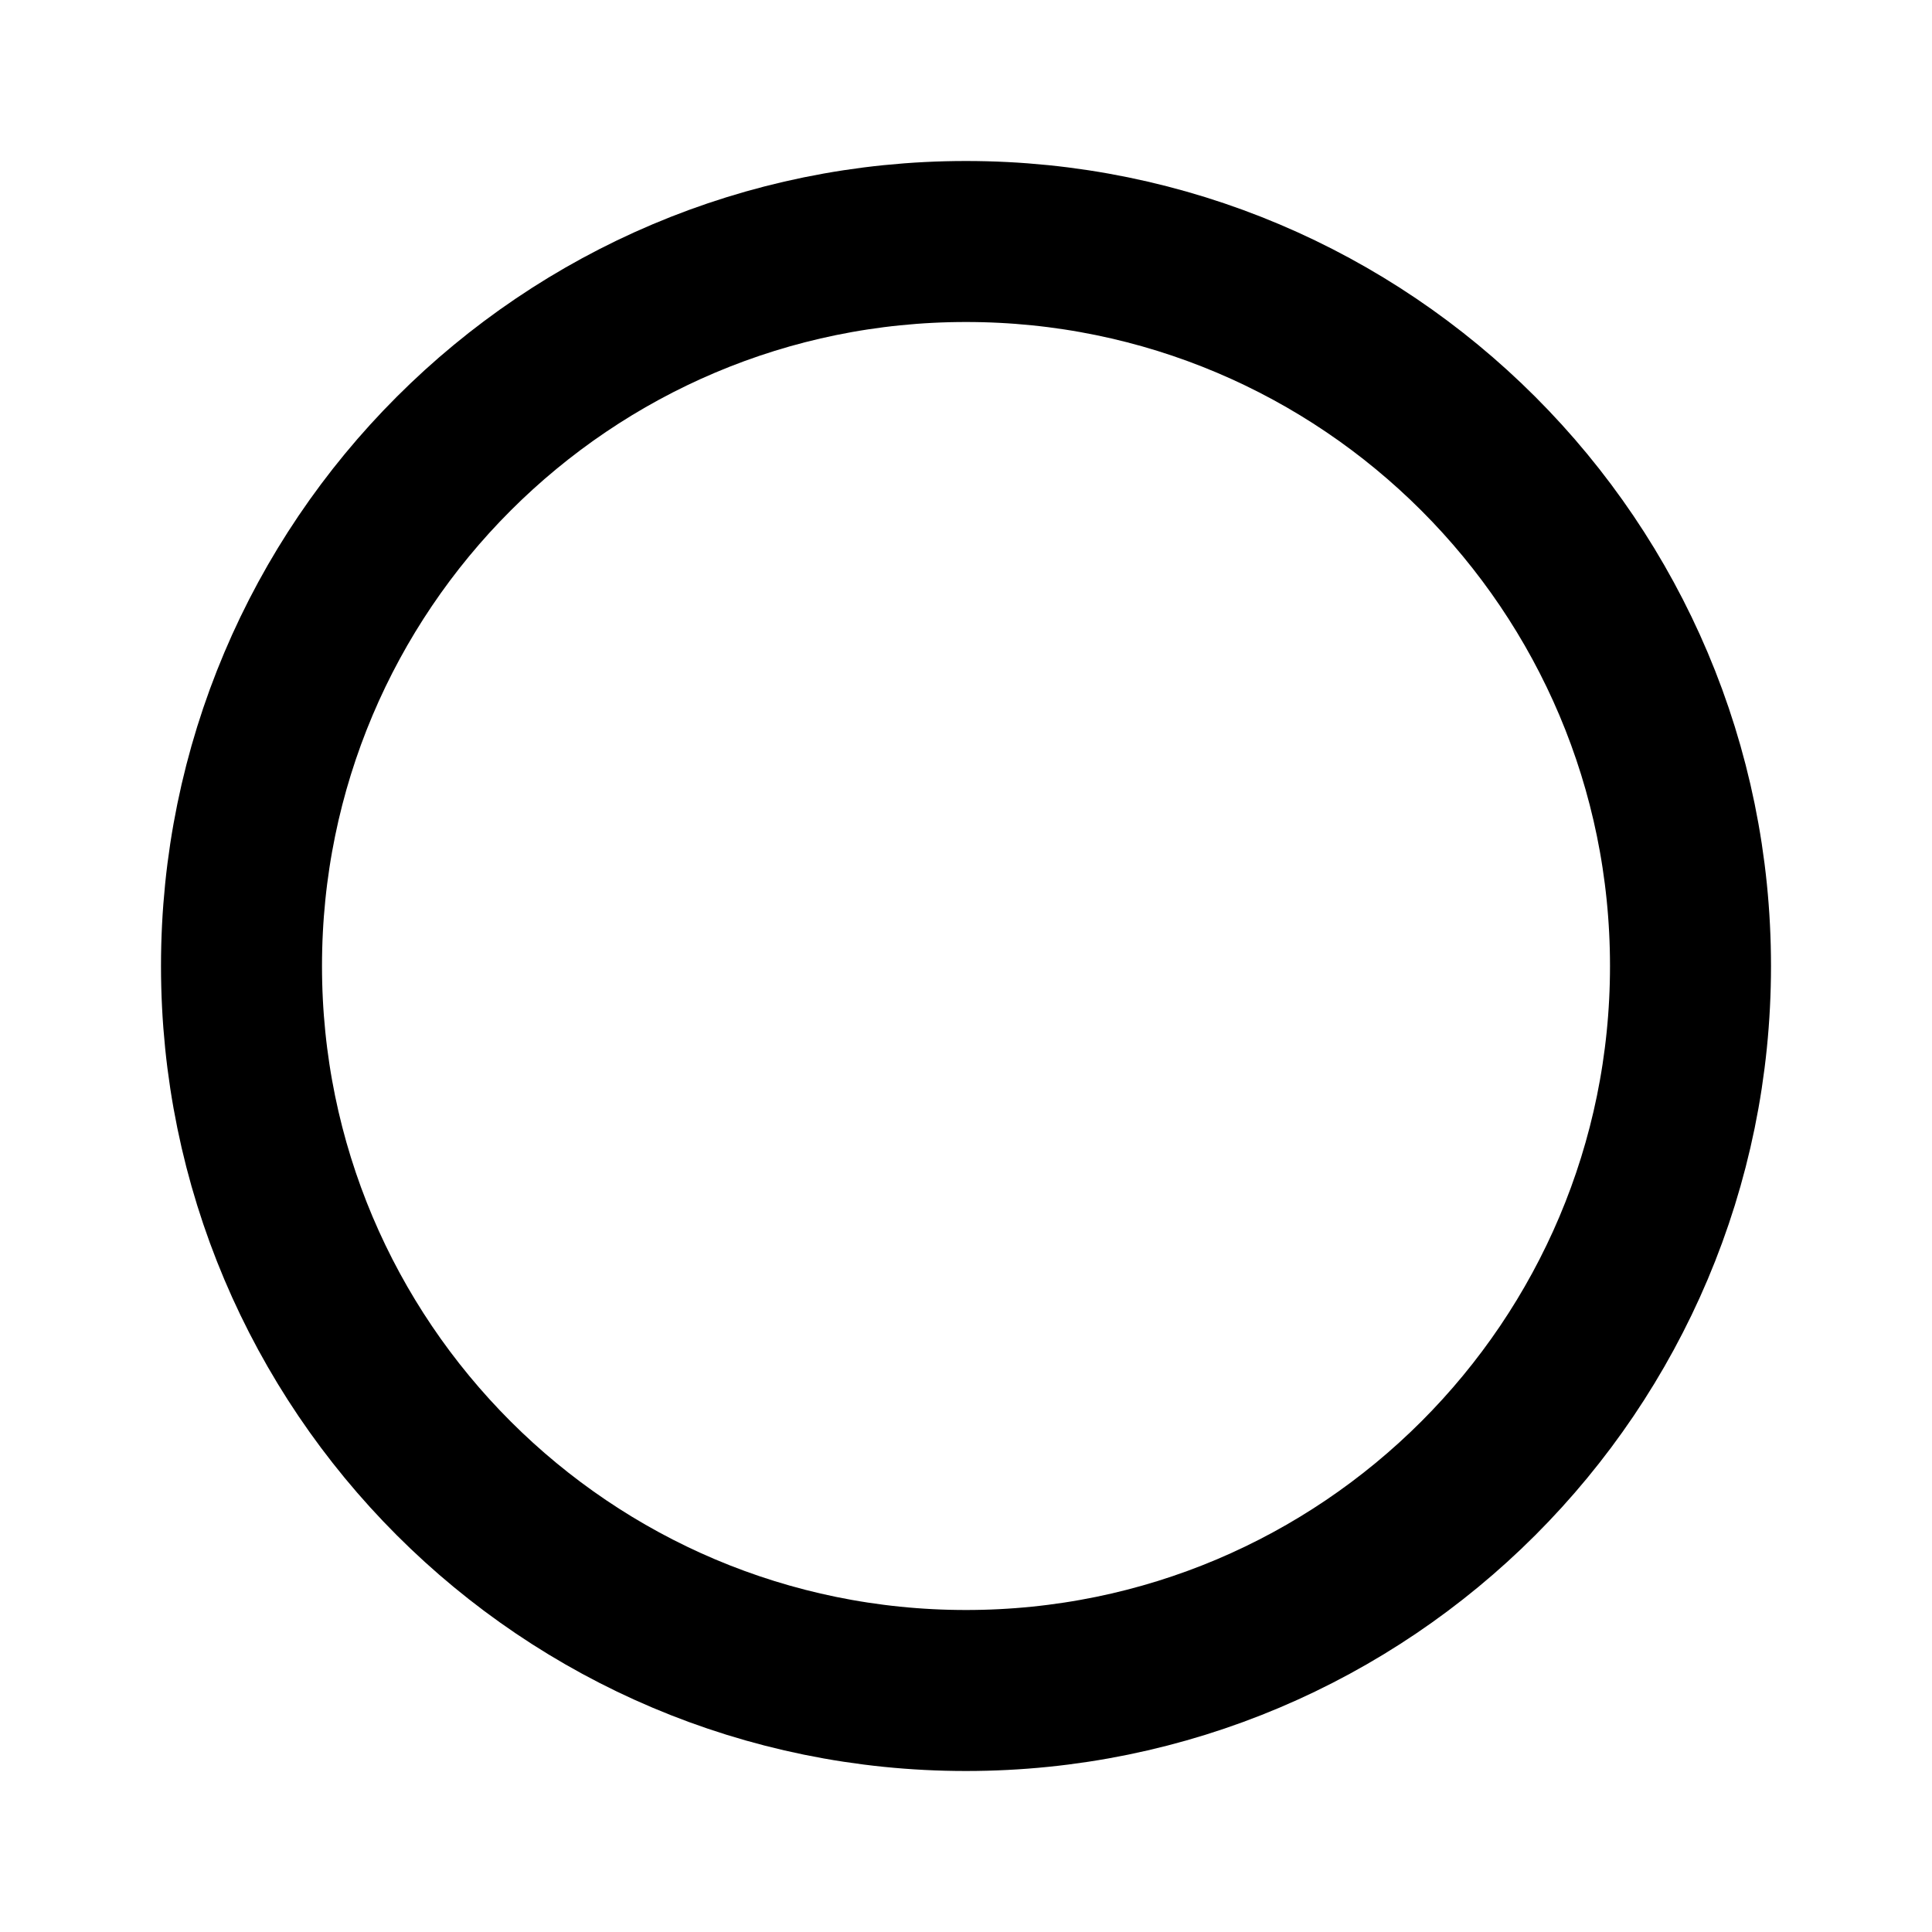
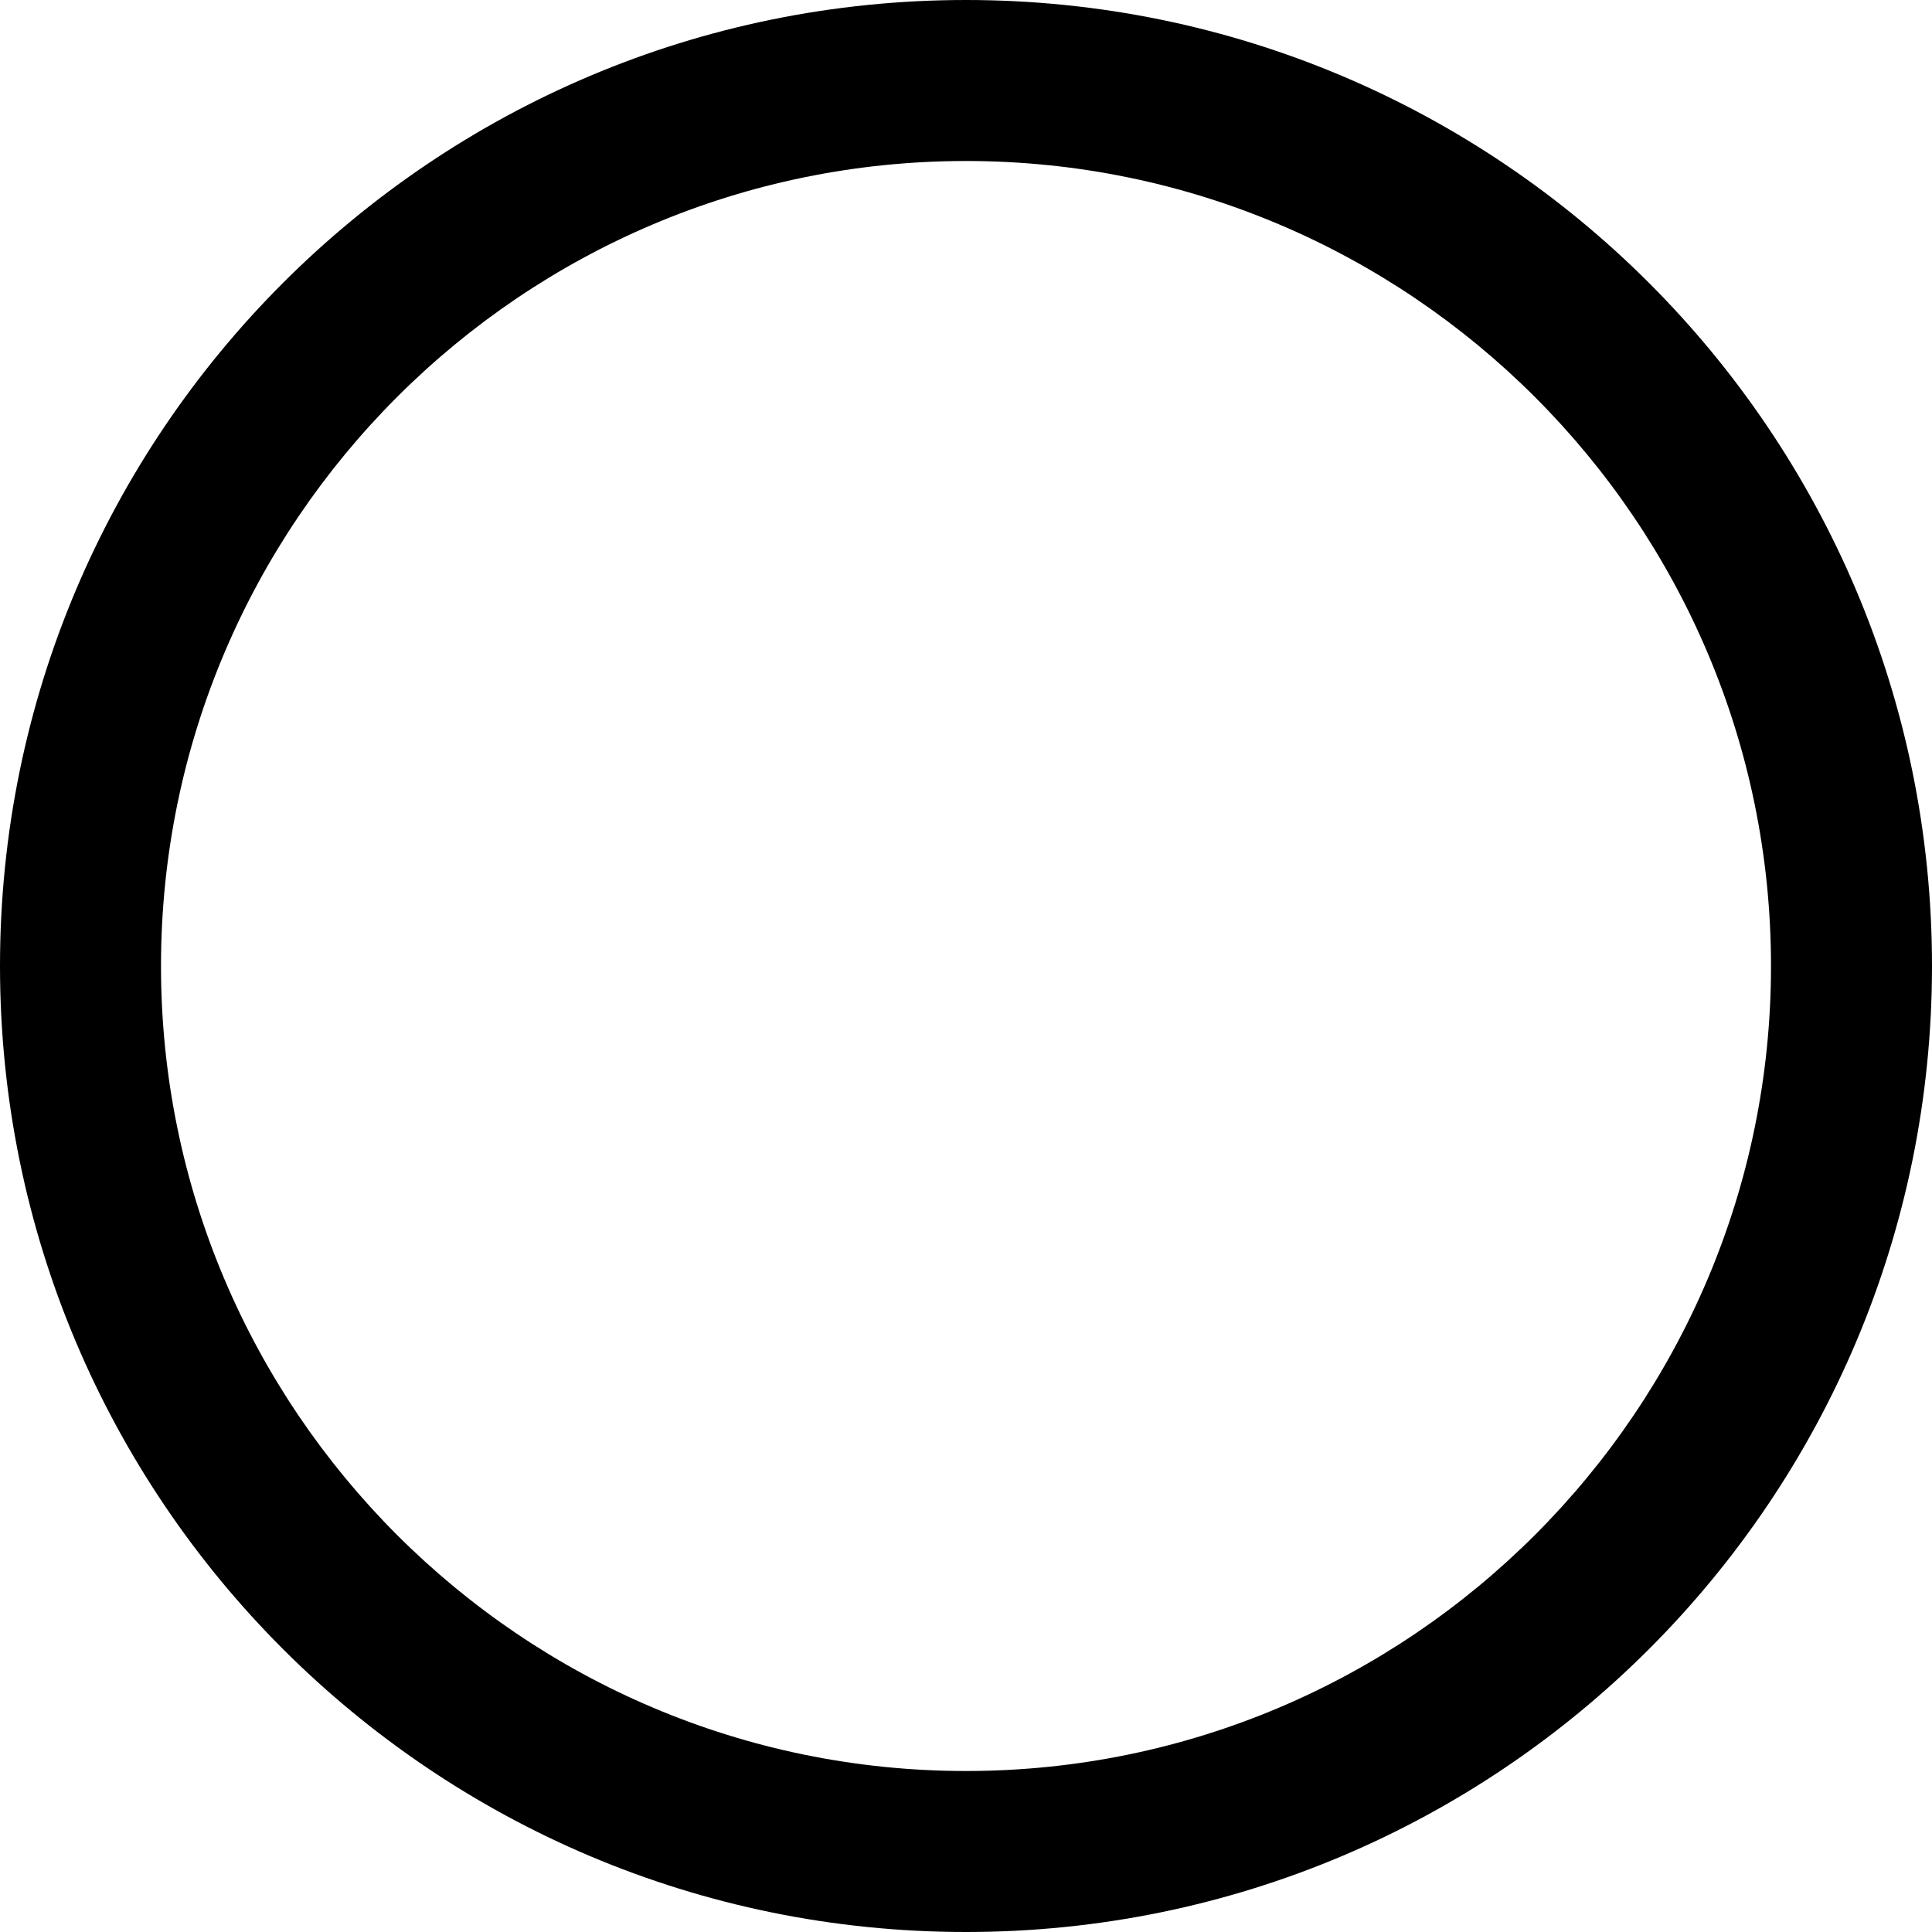
- <svg xmlns="http://www.w3.org/2000/svg" width="800px" height="800px" viewBox="0 0 24 24" fill="none">
-   <path d="M21 12C21 16.971 16.971 21 12 21C7.029 21 3 16.971 3 12C3 7.029 7.029 3 12 3C16.971 3 21 7.029 21 12Z" stroke="#000000" stroke-width="2" stroke-linecap="round" stroke-linejoin="round" />
+ <svg xmlns="http://www.w3.org/2000/svg" width="24" height="24" viewBox="0 0 24 24">
+   <path d="M12 2c5.514 0 10 4.486 10 10s-4.486 10-10 10-10-4.486-10-10 4.486-10 10-10zm0-2c-6.627 0-12 5.373-12 12s5.373 12 12 12 12-5.373 12-12-5.373-12-12-12z" />
</svg>
